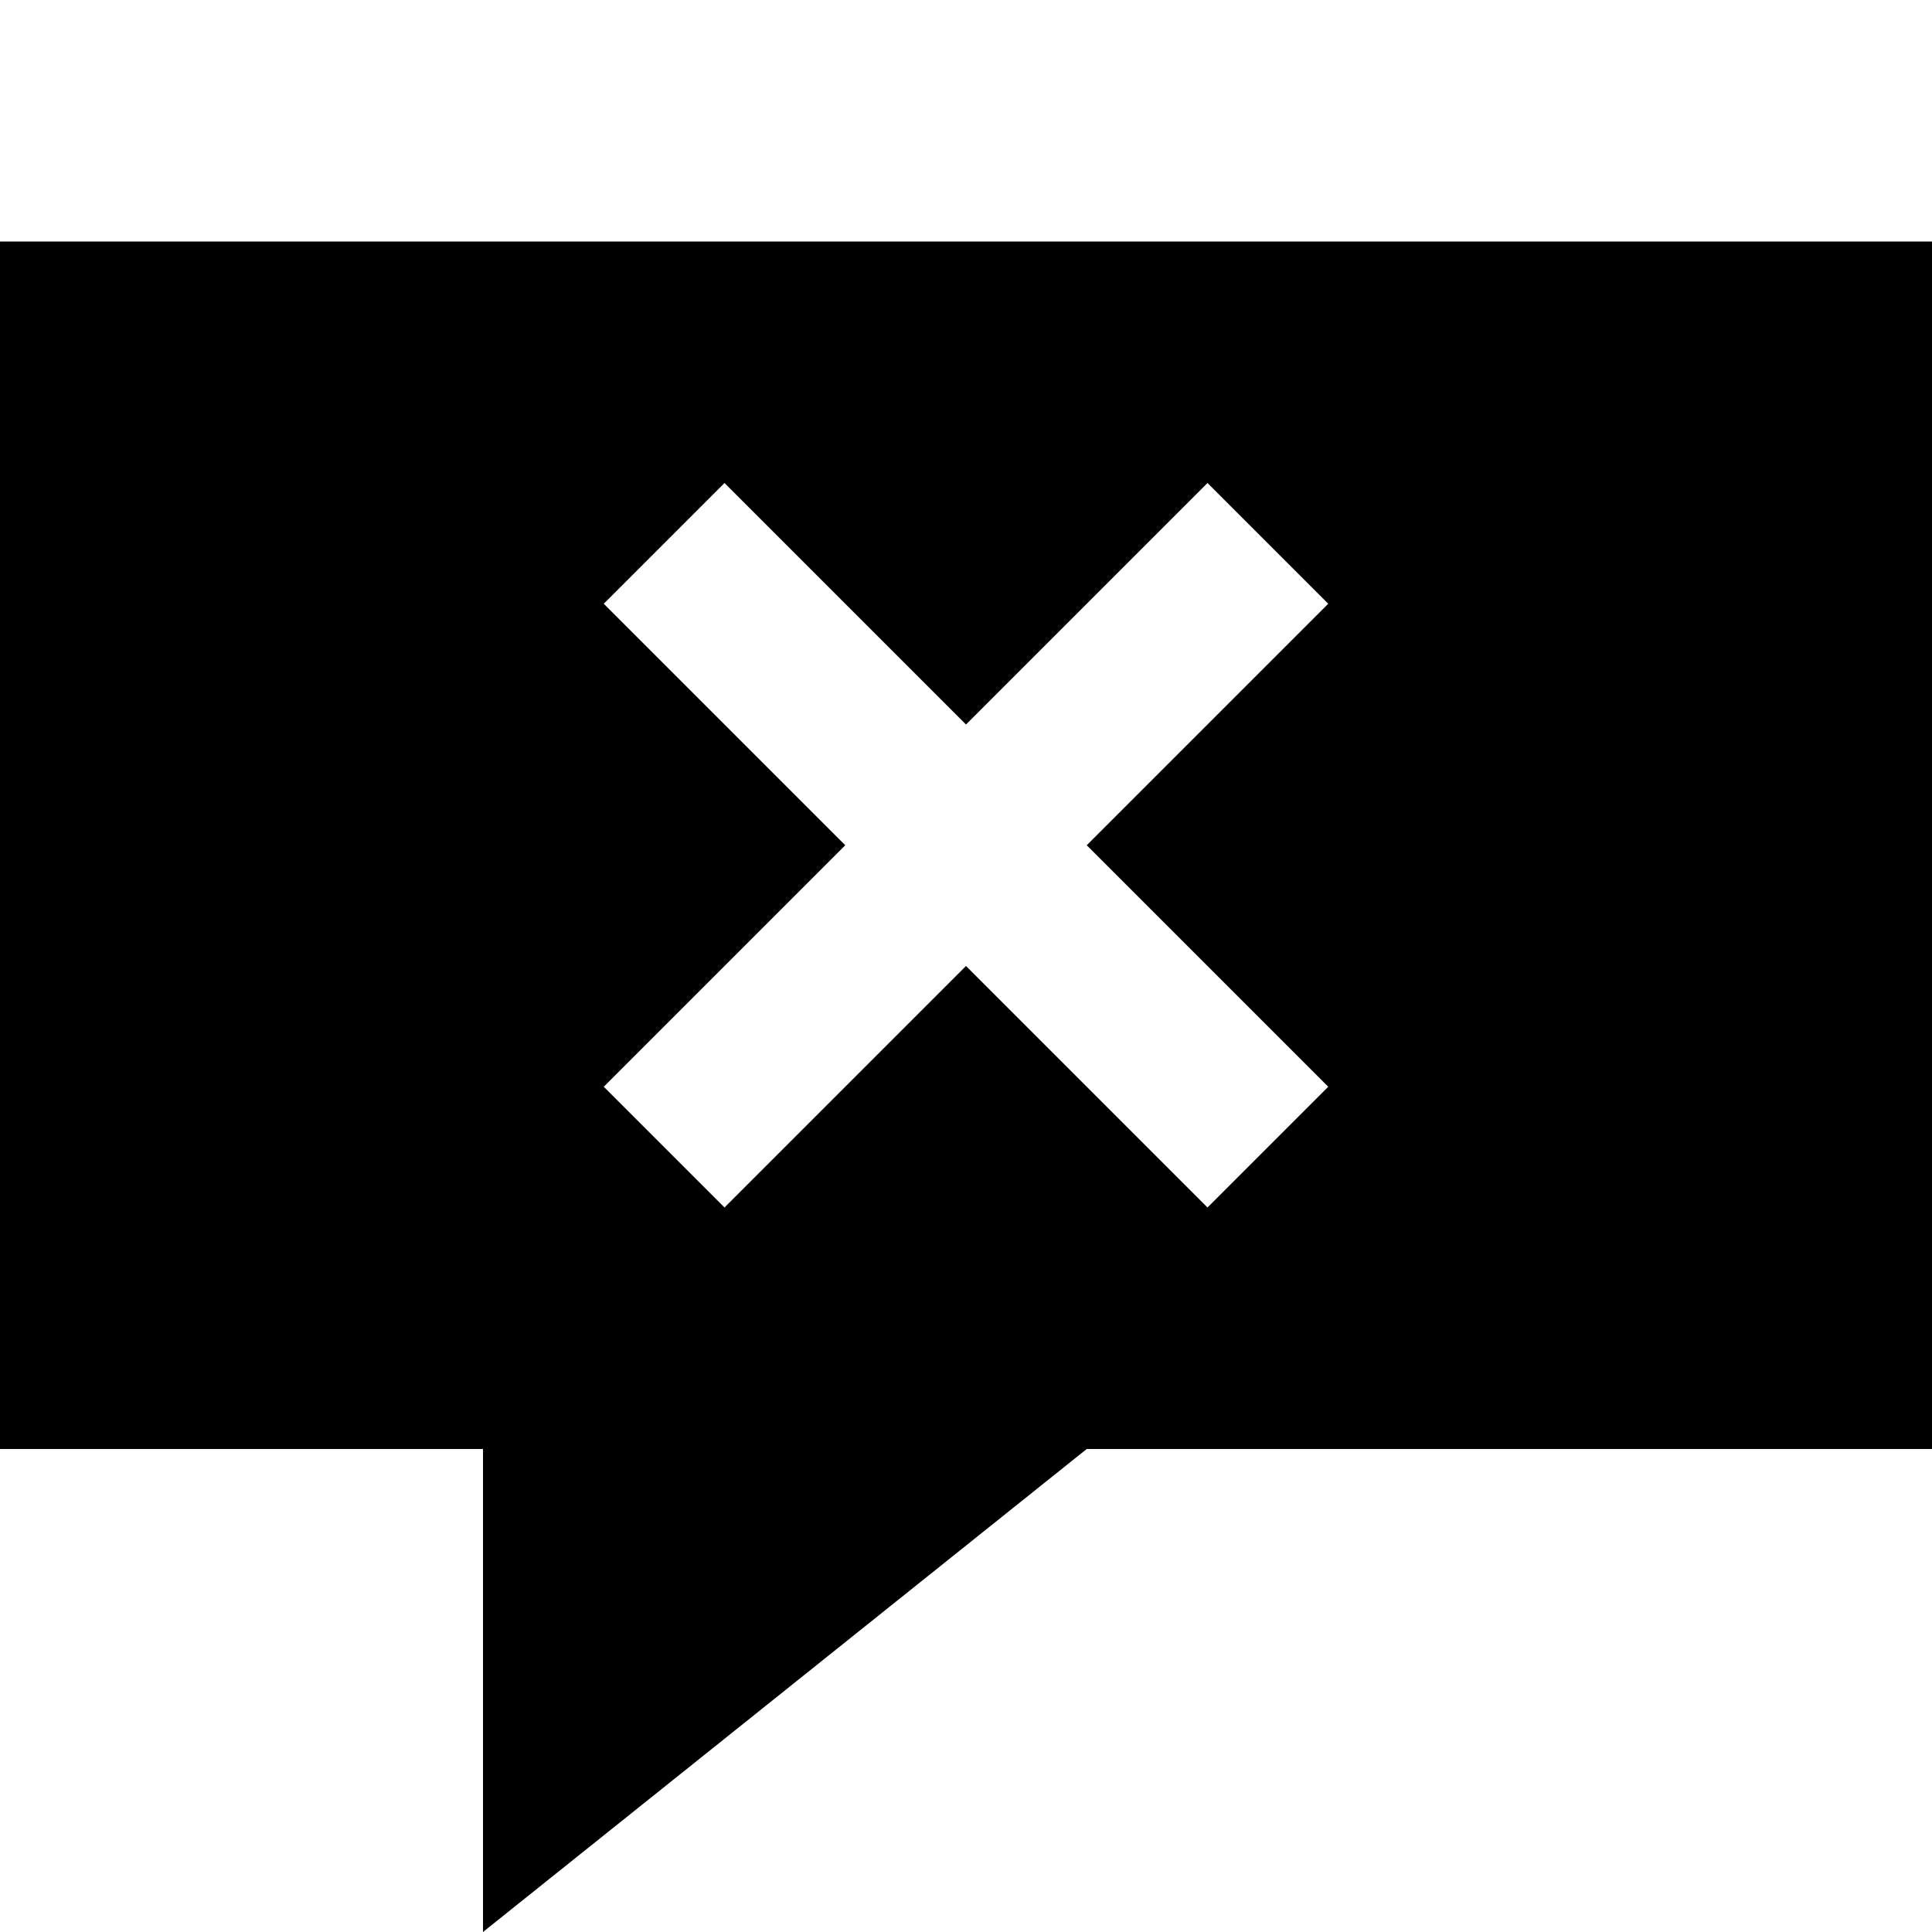
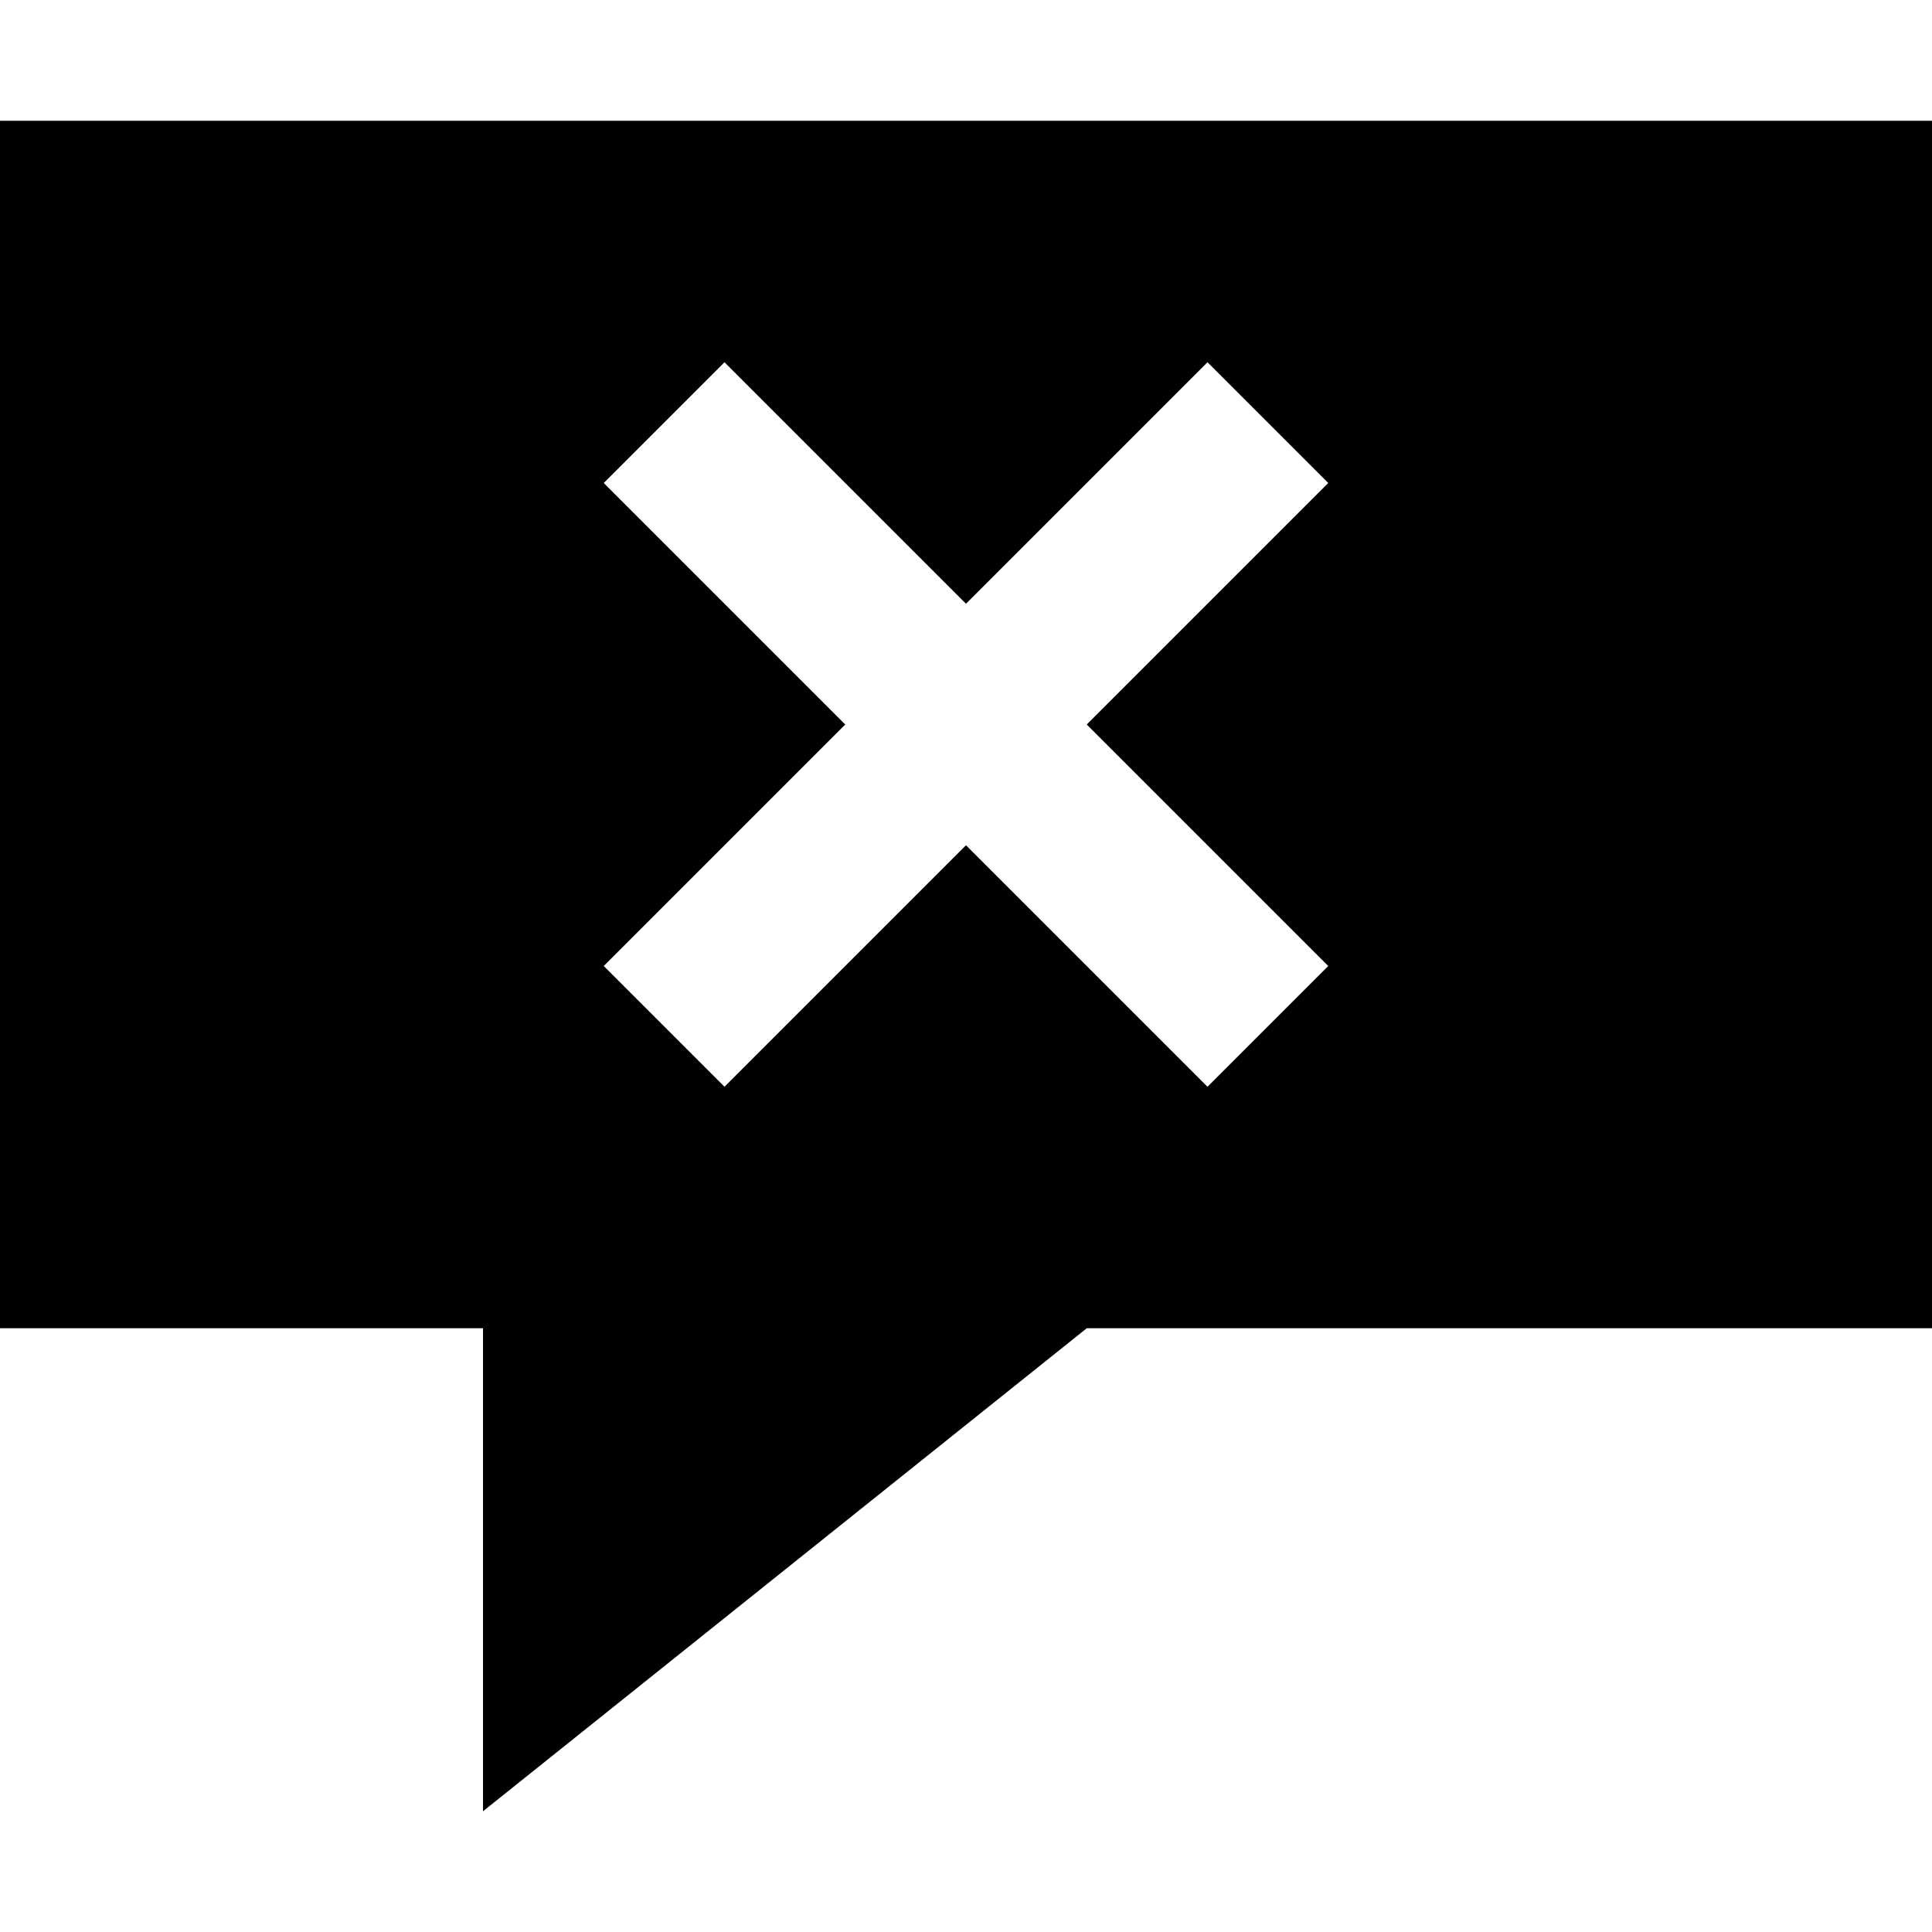
- <svg xmlns="http://www.w3.org/2000/svg" version="1.1" id="Layer_1" x="0px" y="0px" width="1024px" height="1024px" viewBox="0 0 1024 1024" enable-background="new 0 0 1024 1024" xml:space="preserve">
-   <path d="M0,128v640h256v256l320-256h448V128H0z M704,576l-64,64L512,512L384,640l-64-64l128-128L320,320l64-64l128,128l128-128  l64,64L576,448L704,576z" />
+ <svg xmlns="http://www.w3.org/2000/svg" width="1024px" height="1024px" viewBox="0 0 1024 1024" version="1.1">
+   <g id="bubble-times" stroke="none" stroke-width="1" fill="none" fill-rule="evenodd">
+     <g transform="translate(0, 64)" fill="#000000" fill-rule="nonzero" id="Shape">
+       <path d="M0,0 L0,640 L256,640 L256,896 L576,640 L1024,640 L1024,0 L0,0 Z M704,448 L640,512 L512,384 L384,512 L320,448 L448,320 L320,192 L384,128 L512,256 L640,128 L704,192 L576,320 L704,448 Z" />
+     </g>
+   </g>
</svg>
